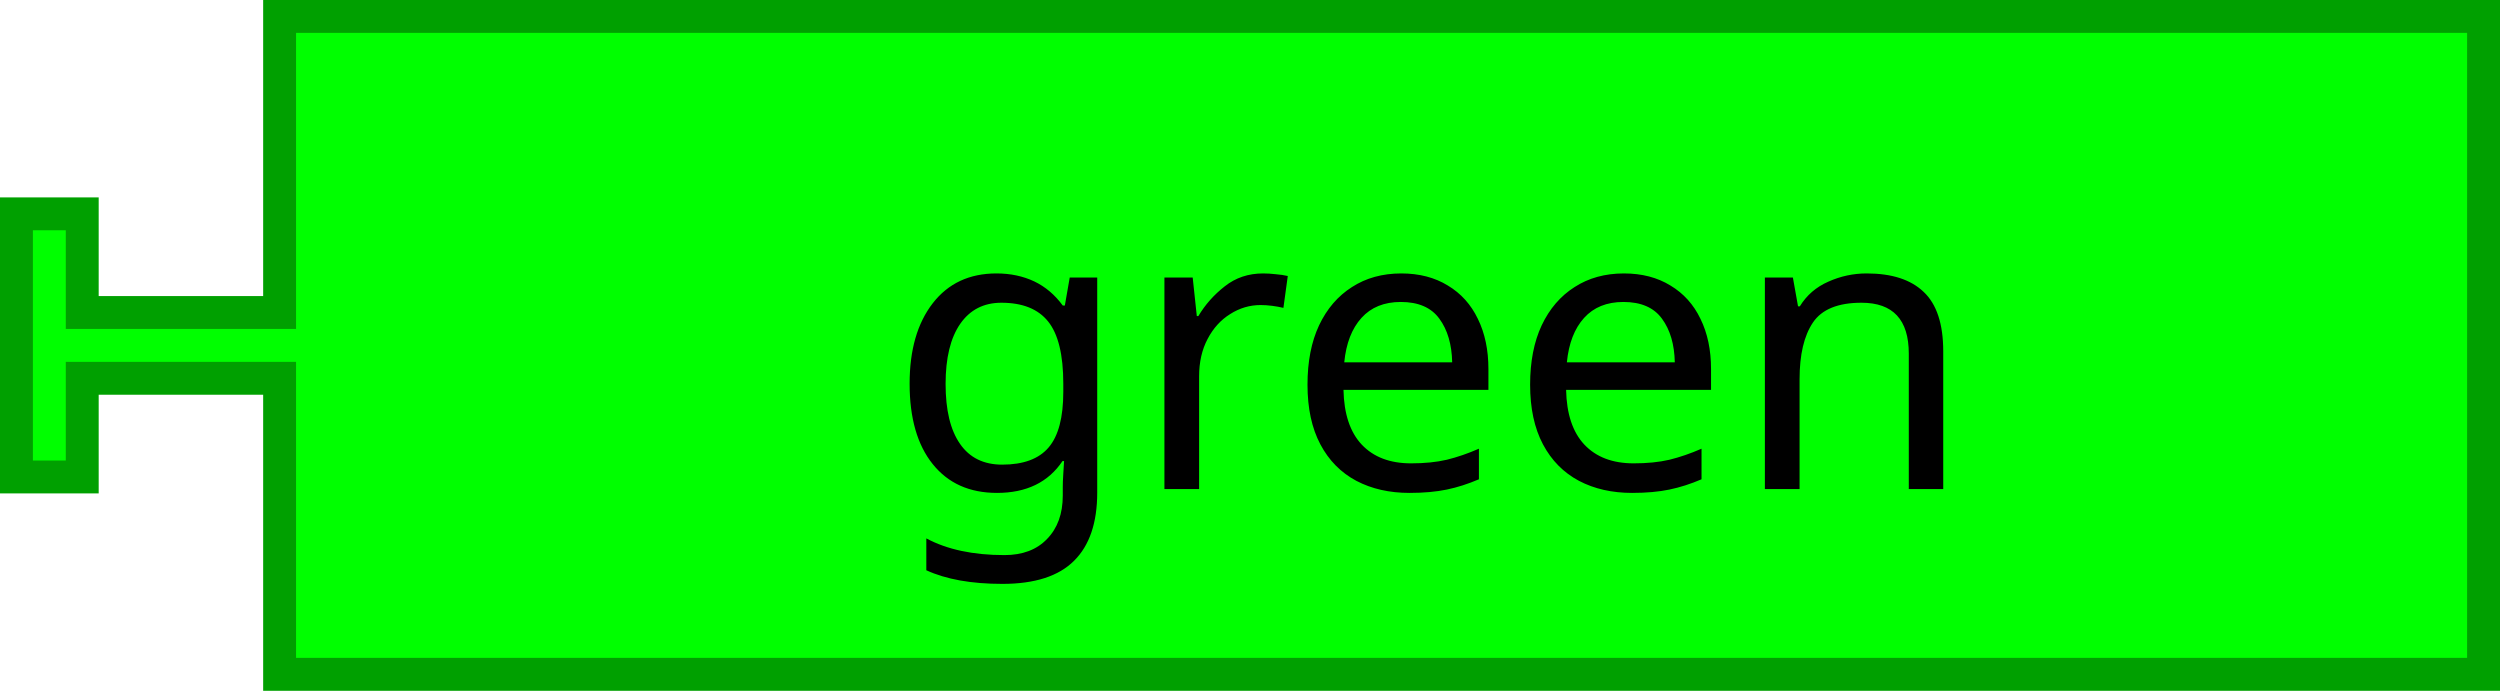
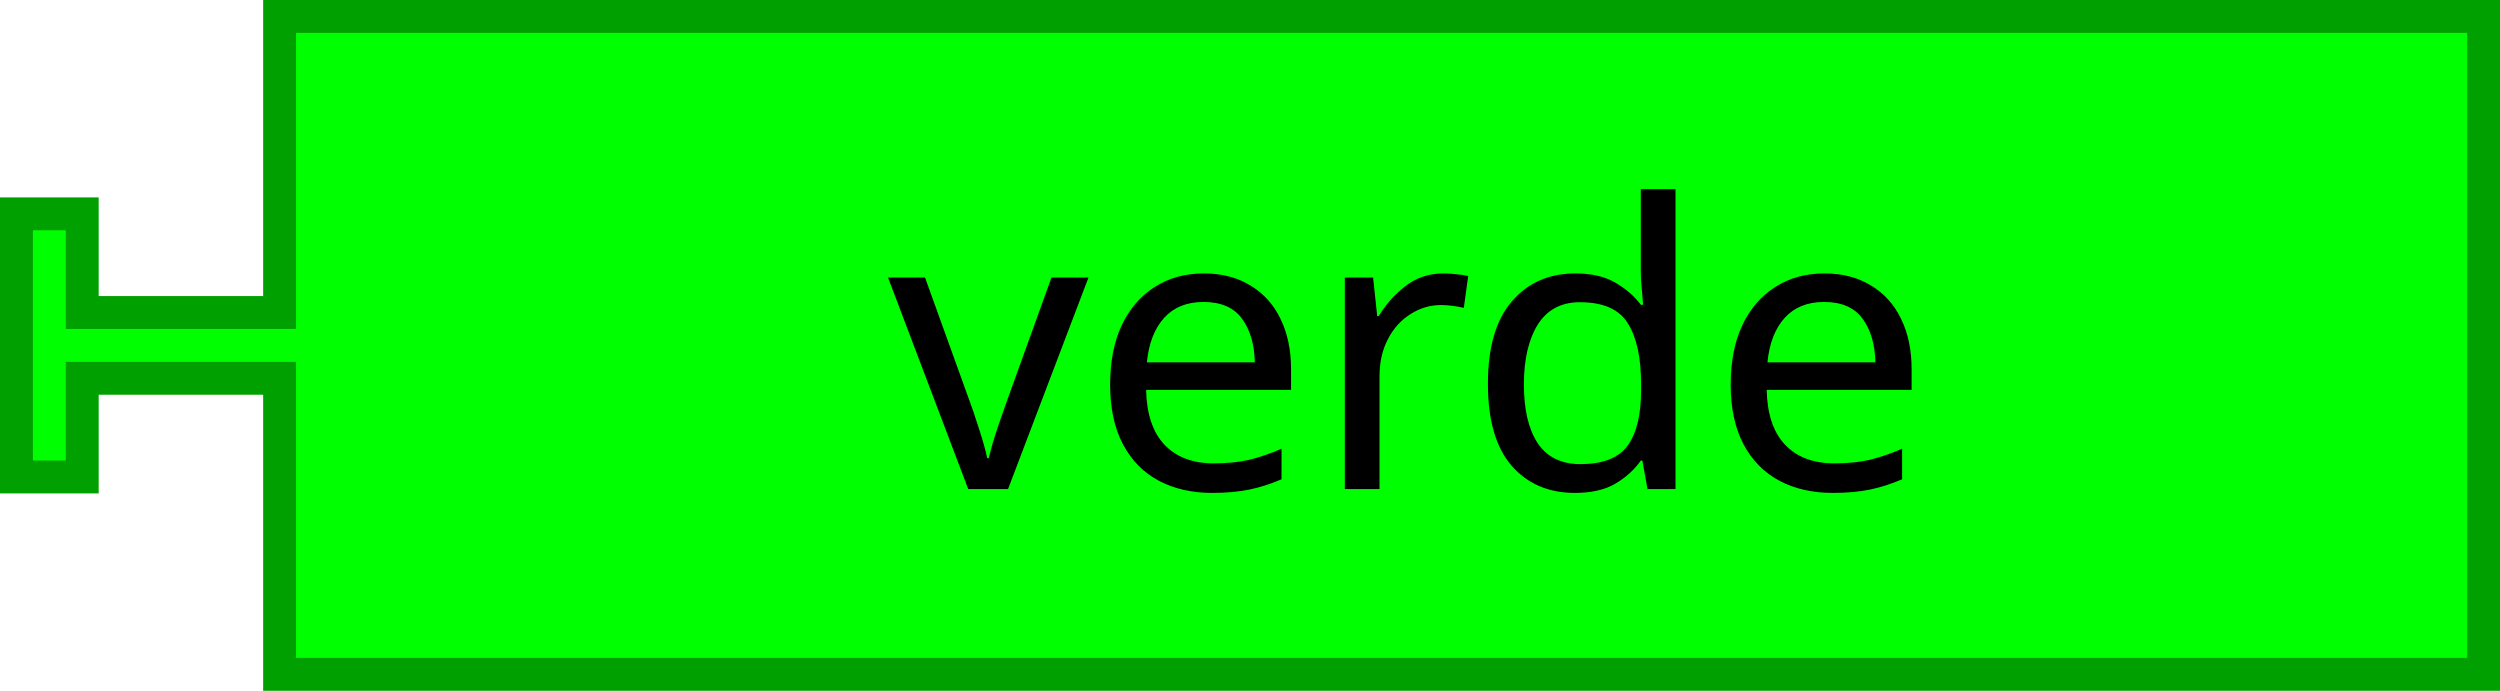
<svg xmlns="http://www.w3.org/2000/svg" version="1.1" width="152" height="42" id="svg2">
  <defs id="defs10" />
  <g transform="scale(2,2)" id="g3065" style="fill:#00ff00;fill-opacity:1;stroke:#00a000;stroke-opacity:1">
    <path d="m 8.5,0.5 67,0 0,20 -67,0 0,-8 0,-1 -6,0 0,3 -2,0 0,-8 2,0 0,3 6,0 0,-1 z" id="path3067" style="fill:#00ff00;fill-opacity:1;stroke:#00a000;stroke-width:1;stroke-linecap:round;stroke-opacity:1" />
  </g>
  <text x="53.994" y="29.736" id="text3849" xml:space="preserve" style="font-size:288px;font-style:normal;font-weight:normal;line-height:125%;letter-spacing:0px;word-spacing:0px;fill:#000000;fill-opacity:1;stroke:none;font-family:Sans">
-     <tspan x="53.994" y="29.736" id="tspan3851" style="font-size:24px">green</tspan>
+     <tspan x="53.994" y="29.736" id="tspan3851" style="font-size:24px">verde</tspan>
  </text>
</svg>
